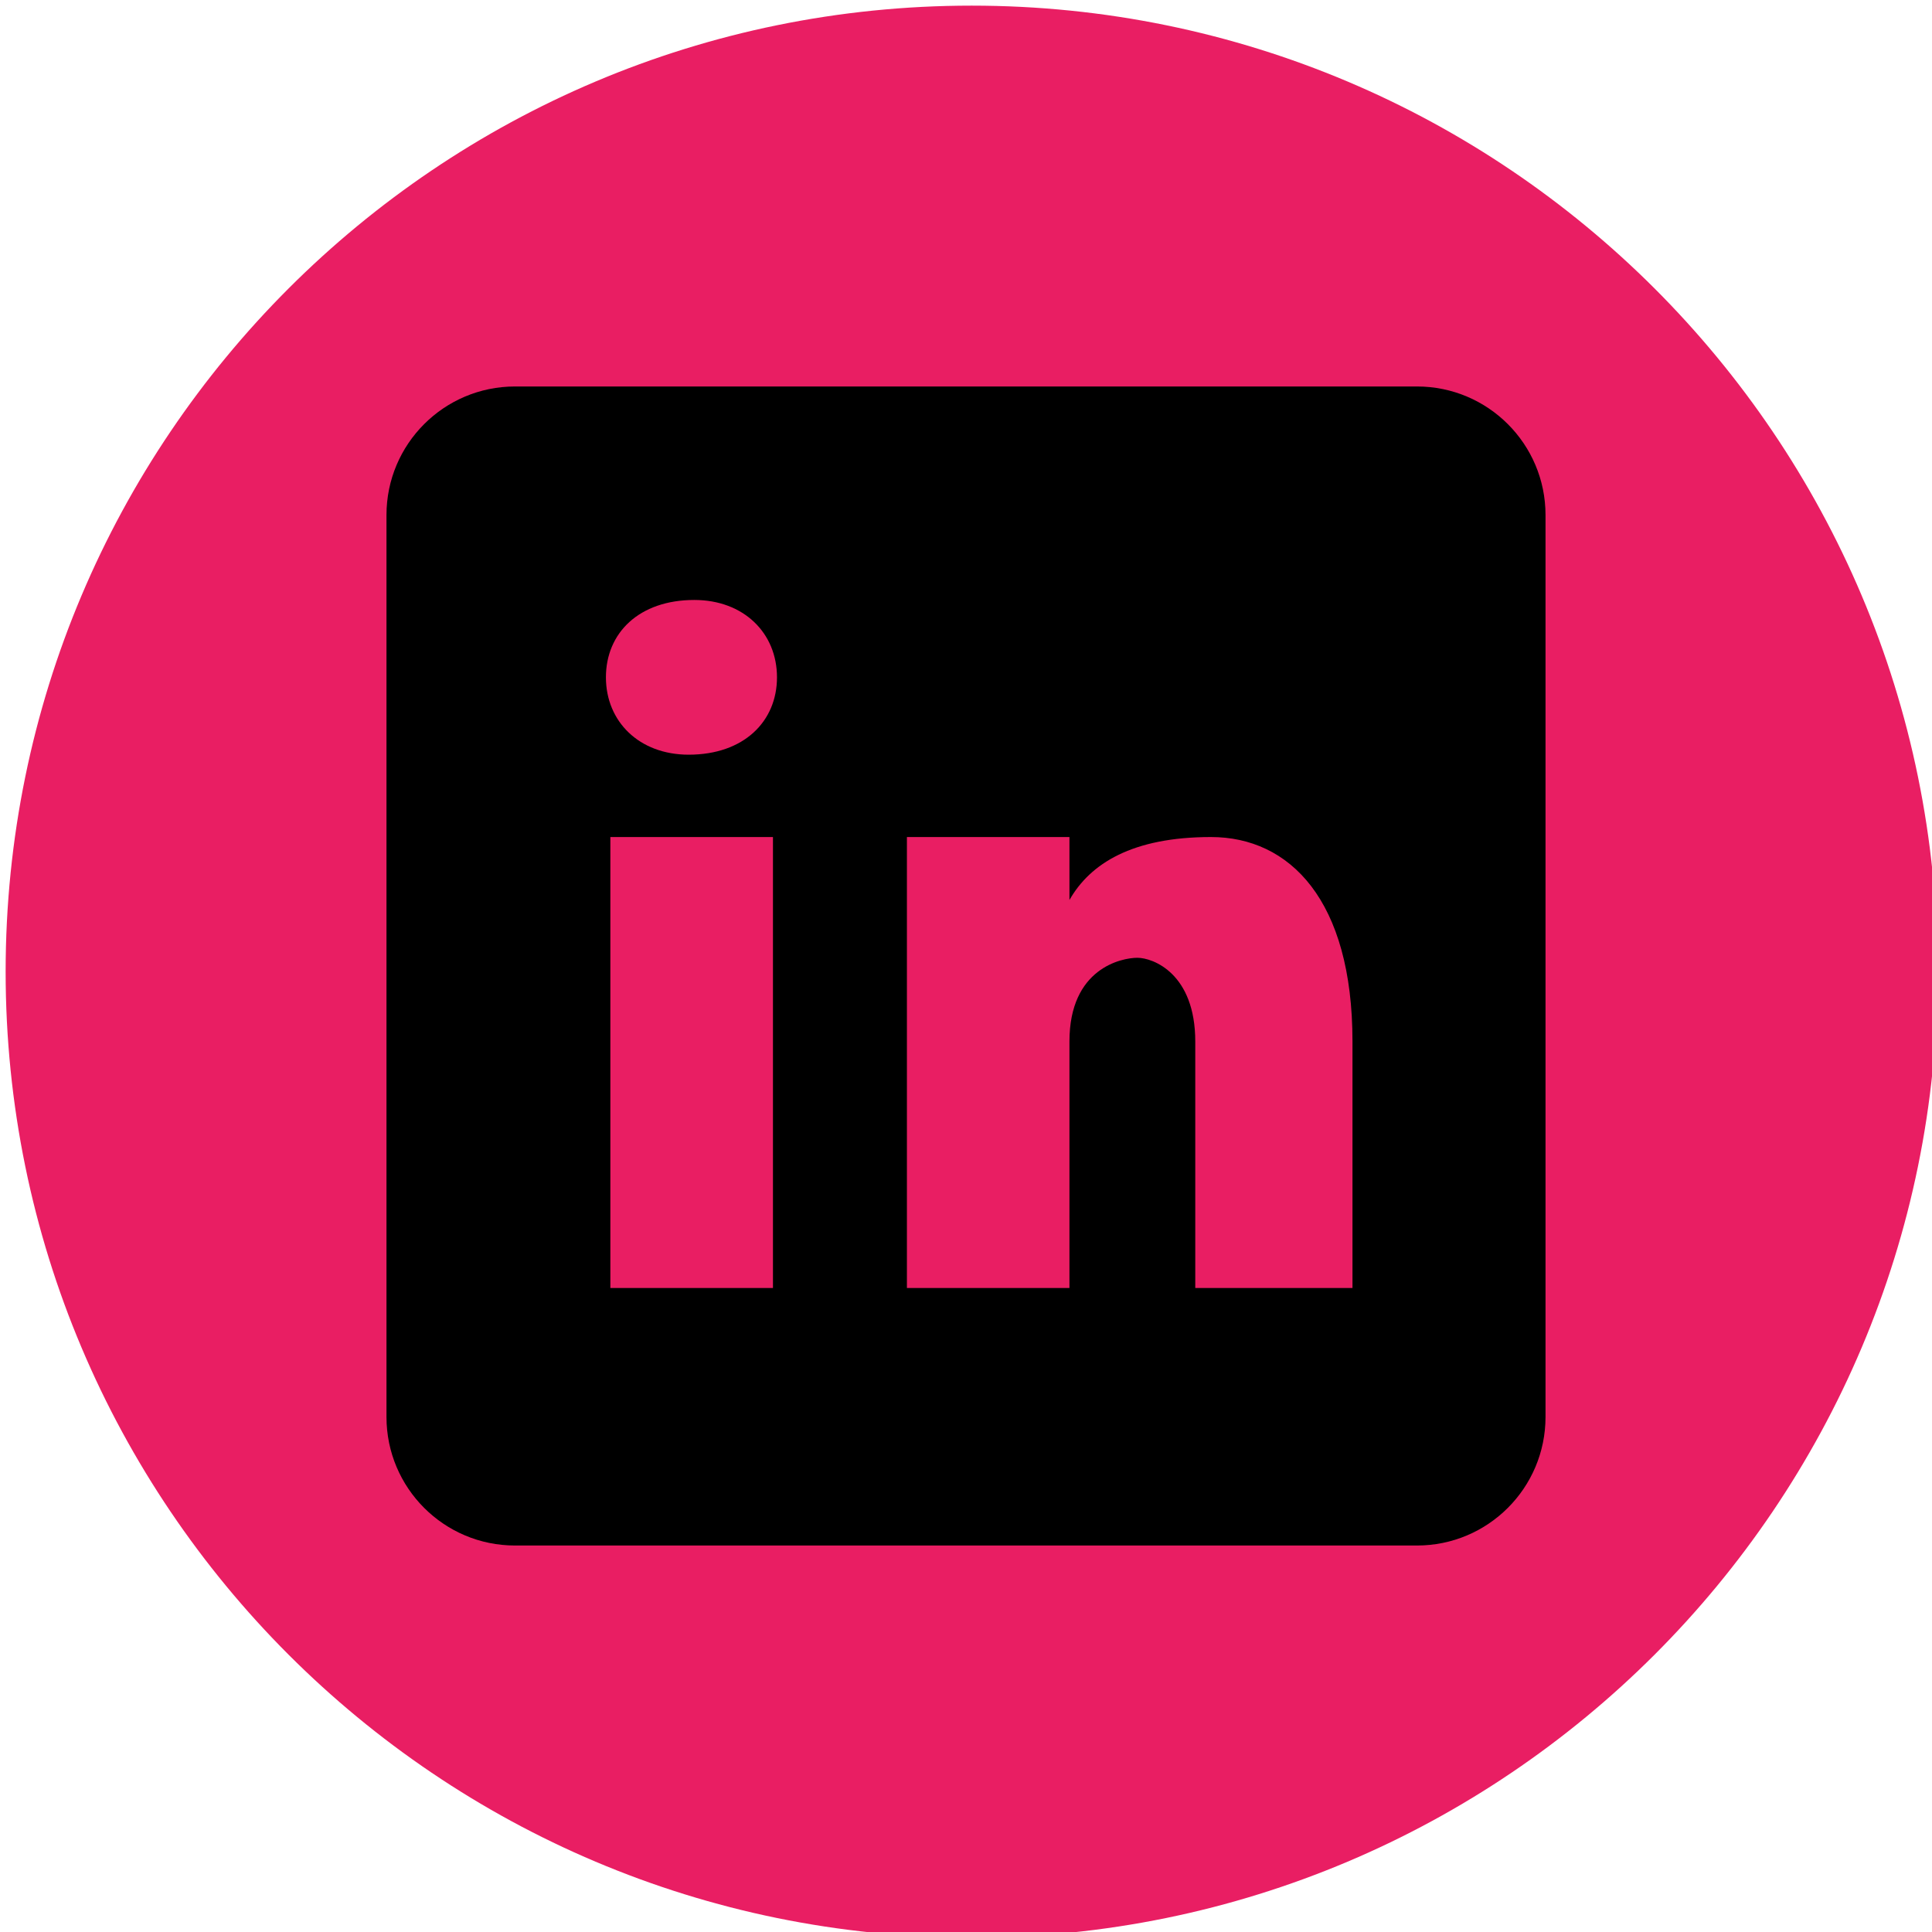
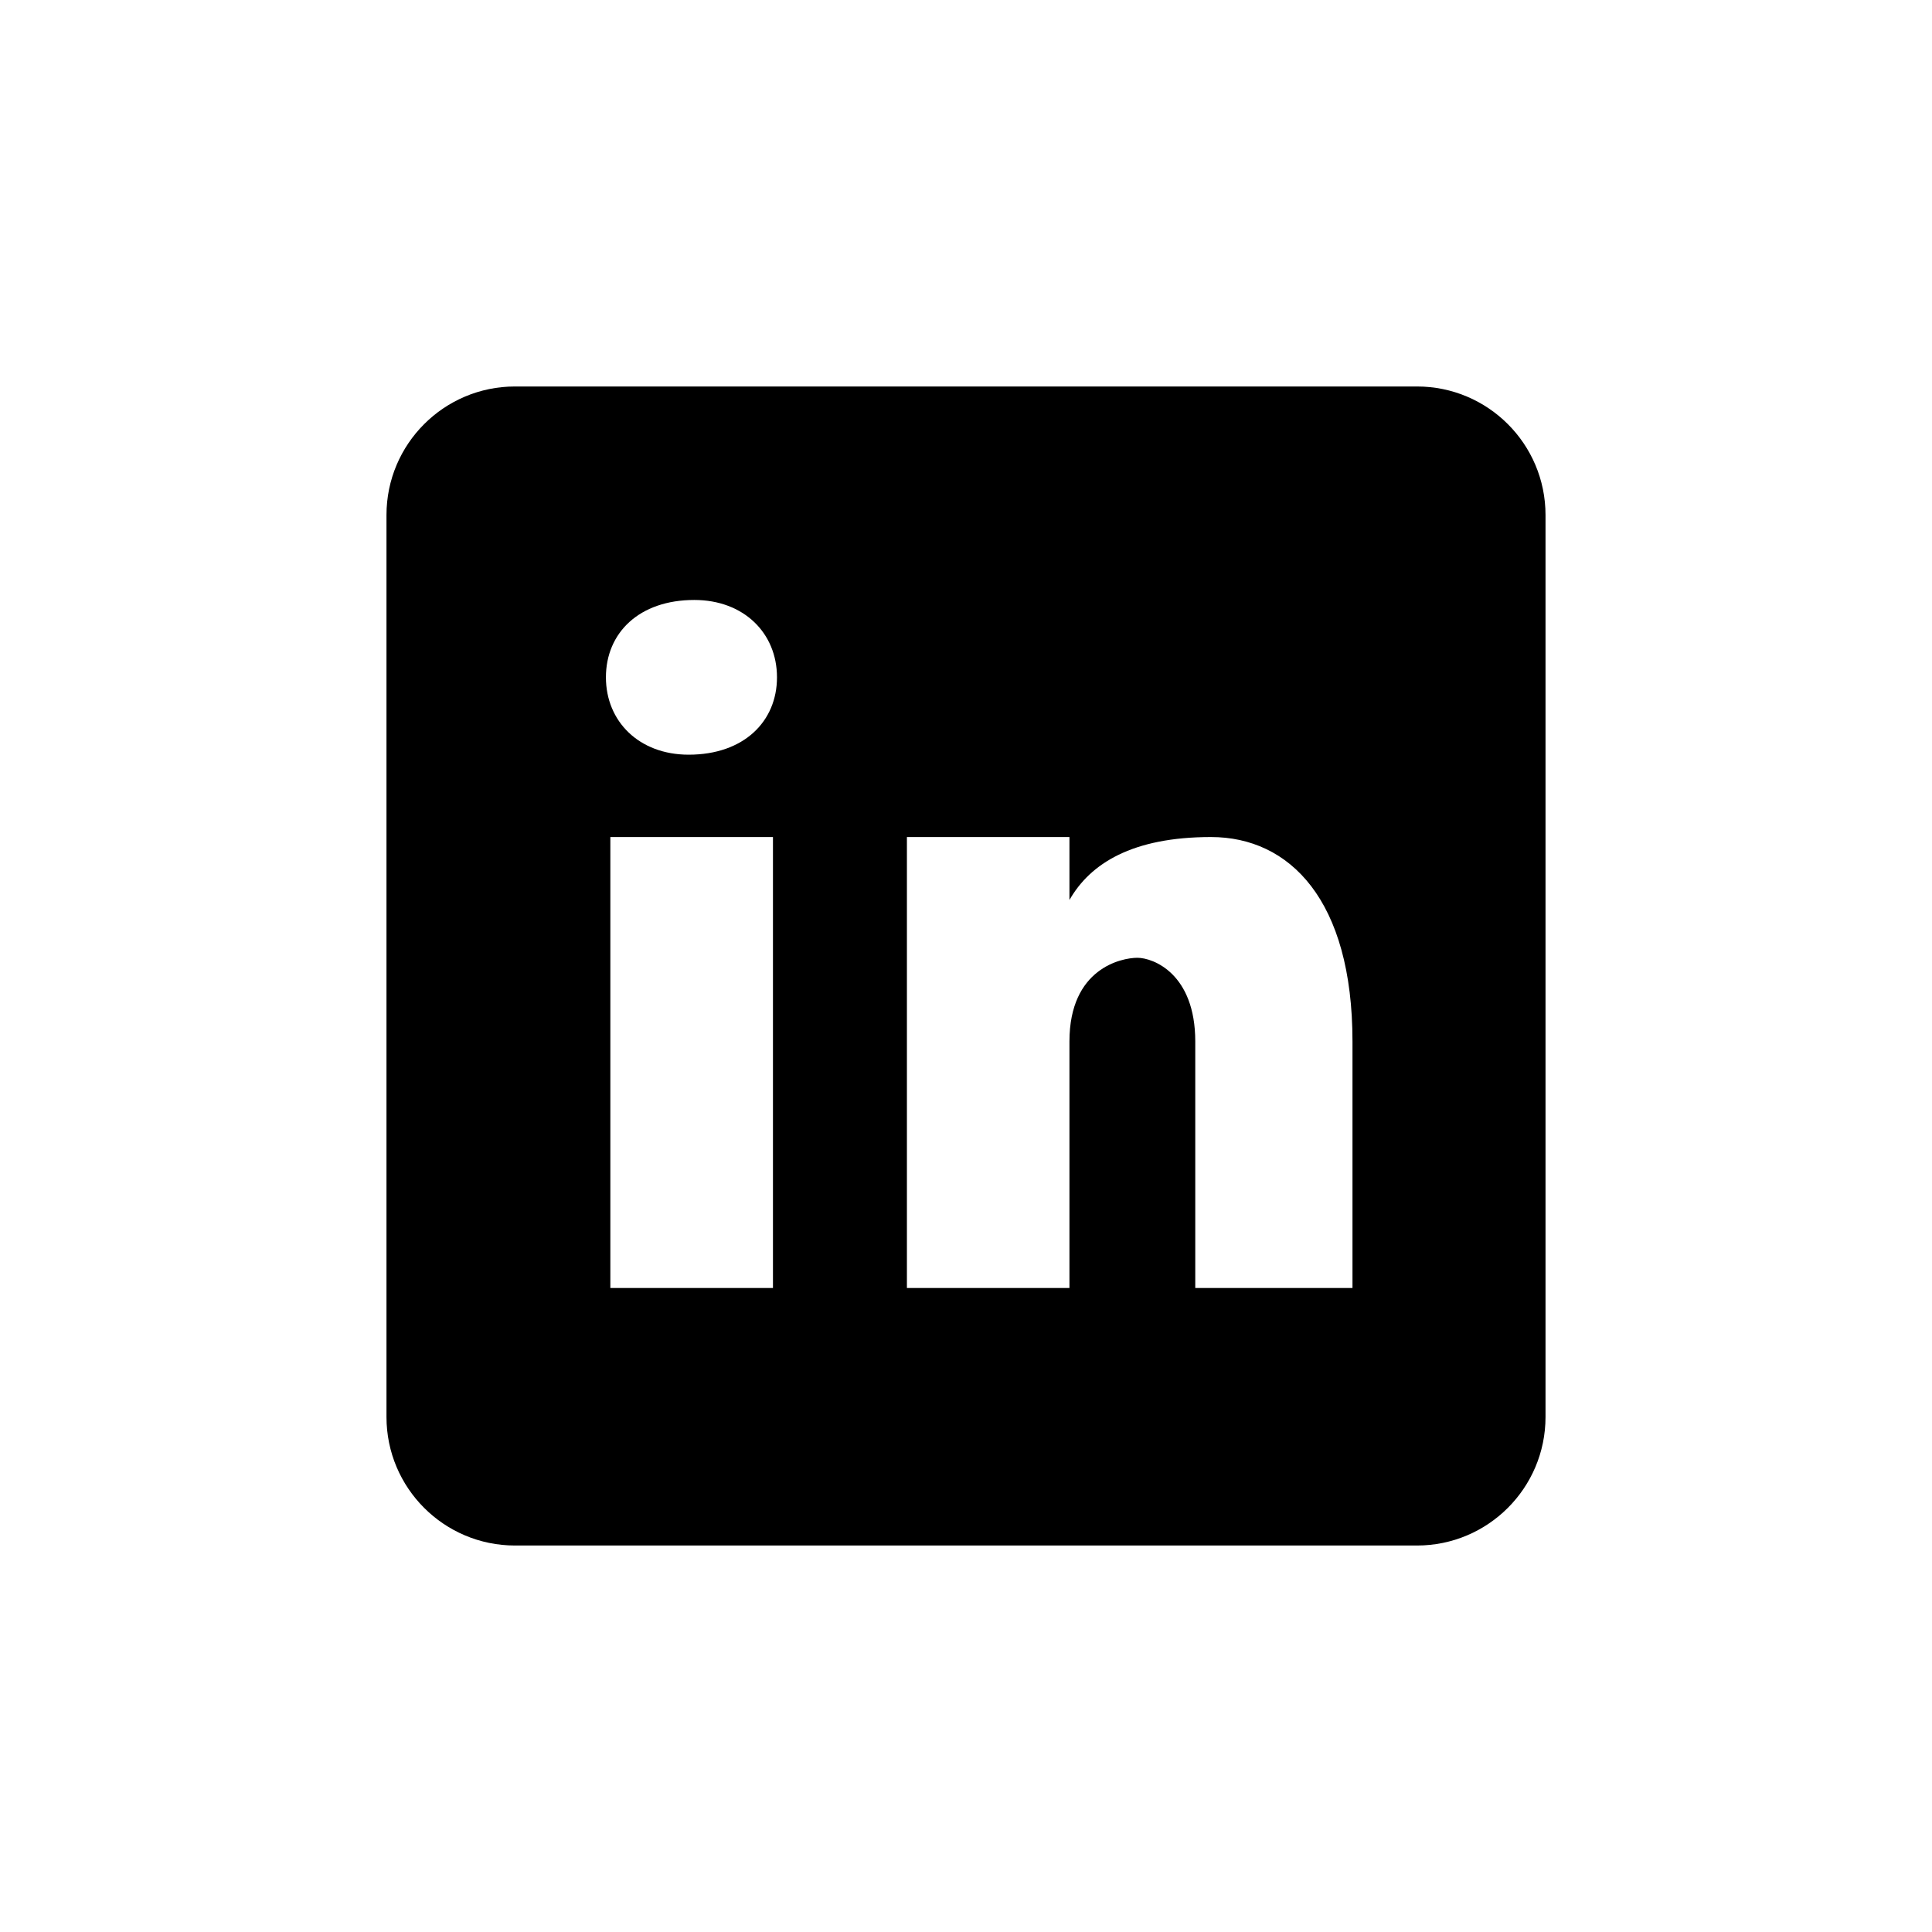
- <svg xmlns="http://www.w3.org/2000/svg" viewBox="0 0 24 24" width="24px" height="24px">
+ <svg xmlns="http://www.w3.org/2000/svg" viewBox="0 0 24 24" width="34px" height="34px">
  <g id="surface12535826">
-     <path style=" stroke:none;fill-rule:nonzero;fill:rgb(91.373%,11.765%,38.824%);fill-opacity:1;" d="M 12.07 24.07 C 5.441 24.07 0.07 18.695 0.07 12.07 C 0.07 5.441 5.441 0.07 12.07 0.07 C 18.695 0.07 24.07 5.441 24.07 12.07 C 24.07 18.695 18.695 24.07 12.07 24.07 Z M 12.07 24.07 " />
+     <path style=" stroke:none;fill-rule:nonzero;fill:rgb(0,0,0,0);fill-opacity:1;" d="M 12.07 24.07 C 5.441 24.07 0.07 18.695 0.07 12.07 C 0.07 5.441 5.441 0.07 12.07 0.07 C 18.695 0.07 24.07 5.441 24.07 12.07 C 24.07 18.695 18.695 24.07 12.07 24.07 Z M 12.07 24.07 " />
    <path style=" stroke:none;fill-rule:nonzero;fill:rgb(0%,0%,0%);fill-opacity:1;" d="M 17.602 4.801 L 6.398 4.801 C 5.516 4.801 4.801 5.516 4.801 6.398 L 4.801 17.602 C 4.801 18.484 5.516 19.199 6.398 19.199 L 17.602 19.199 C 18.484 19.199 19.199 18.484 19.199 17.602 L 19.199 6.398 C 19.199 5.516 18.484 4.801 17.602 4.801 Z M 9.602 16 L 7.582 16 L 7.582 10.398 L 9.602 10.398 Z M 8.555 9.375 C 7.938 9.375 7.527 8.961 7.527 8.414 C 7.527 7.863 7.938 7.453 8.625 7.453 C 9.238 7.453 9.652 7.863 9.652 8.414 C 9.652 8.961 9.242 9.375 8.555 9.375 Z M 16.801 16 L 14.848 16 L 14.848 12.938 C 14.848 12.094 14.324 11.898 14.129 11.898 C 13.934 11.898 13.285 12.027 13.285 12.938 C 13.285 13.07 13.285 16 13.285 16 L 11.266 16 L 11.266 10.398 L 13.285 10.398 L 13.285 11.18 C 13.543 10.727 14.066 10.398 15.043 10.398 C 16.02 10.398 16.801 11.18 16.801 12.938 Z M 16.801 16 " />
  </g>
</svg>
